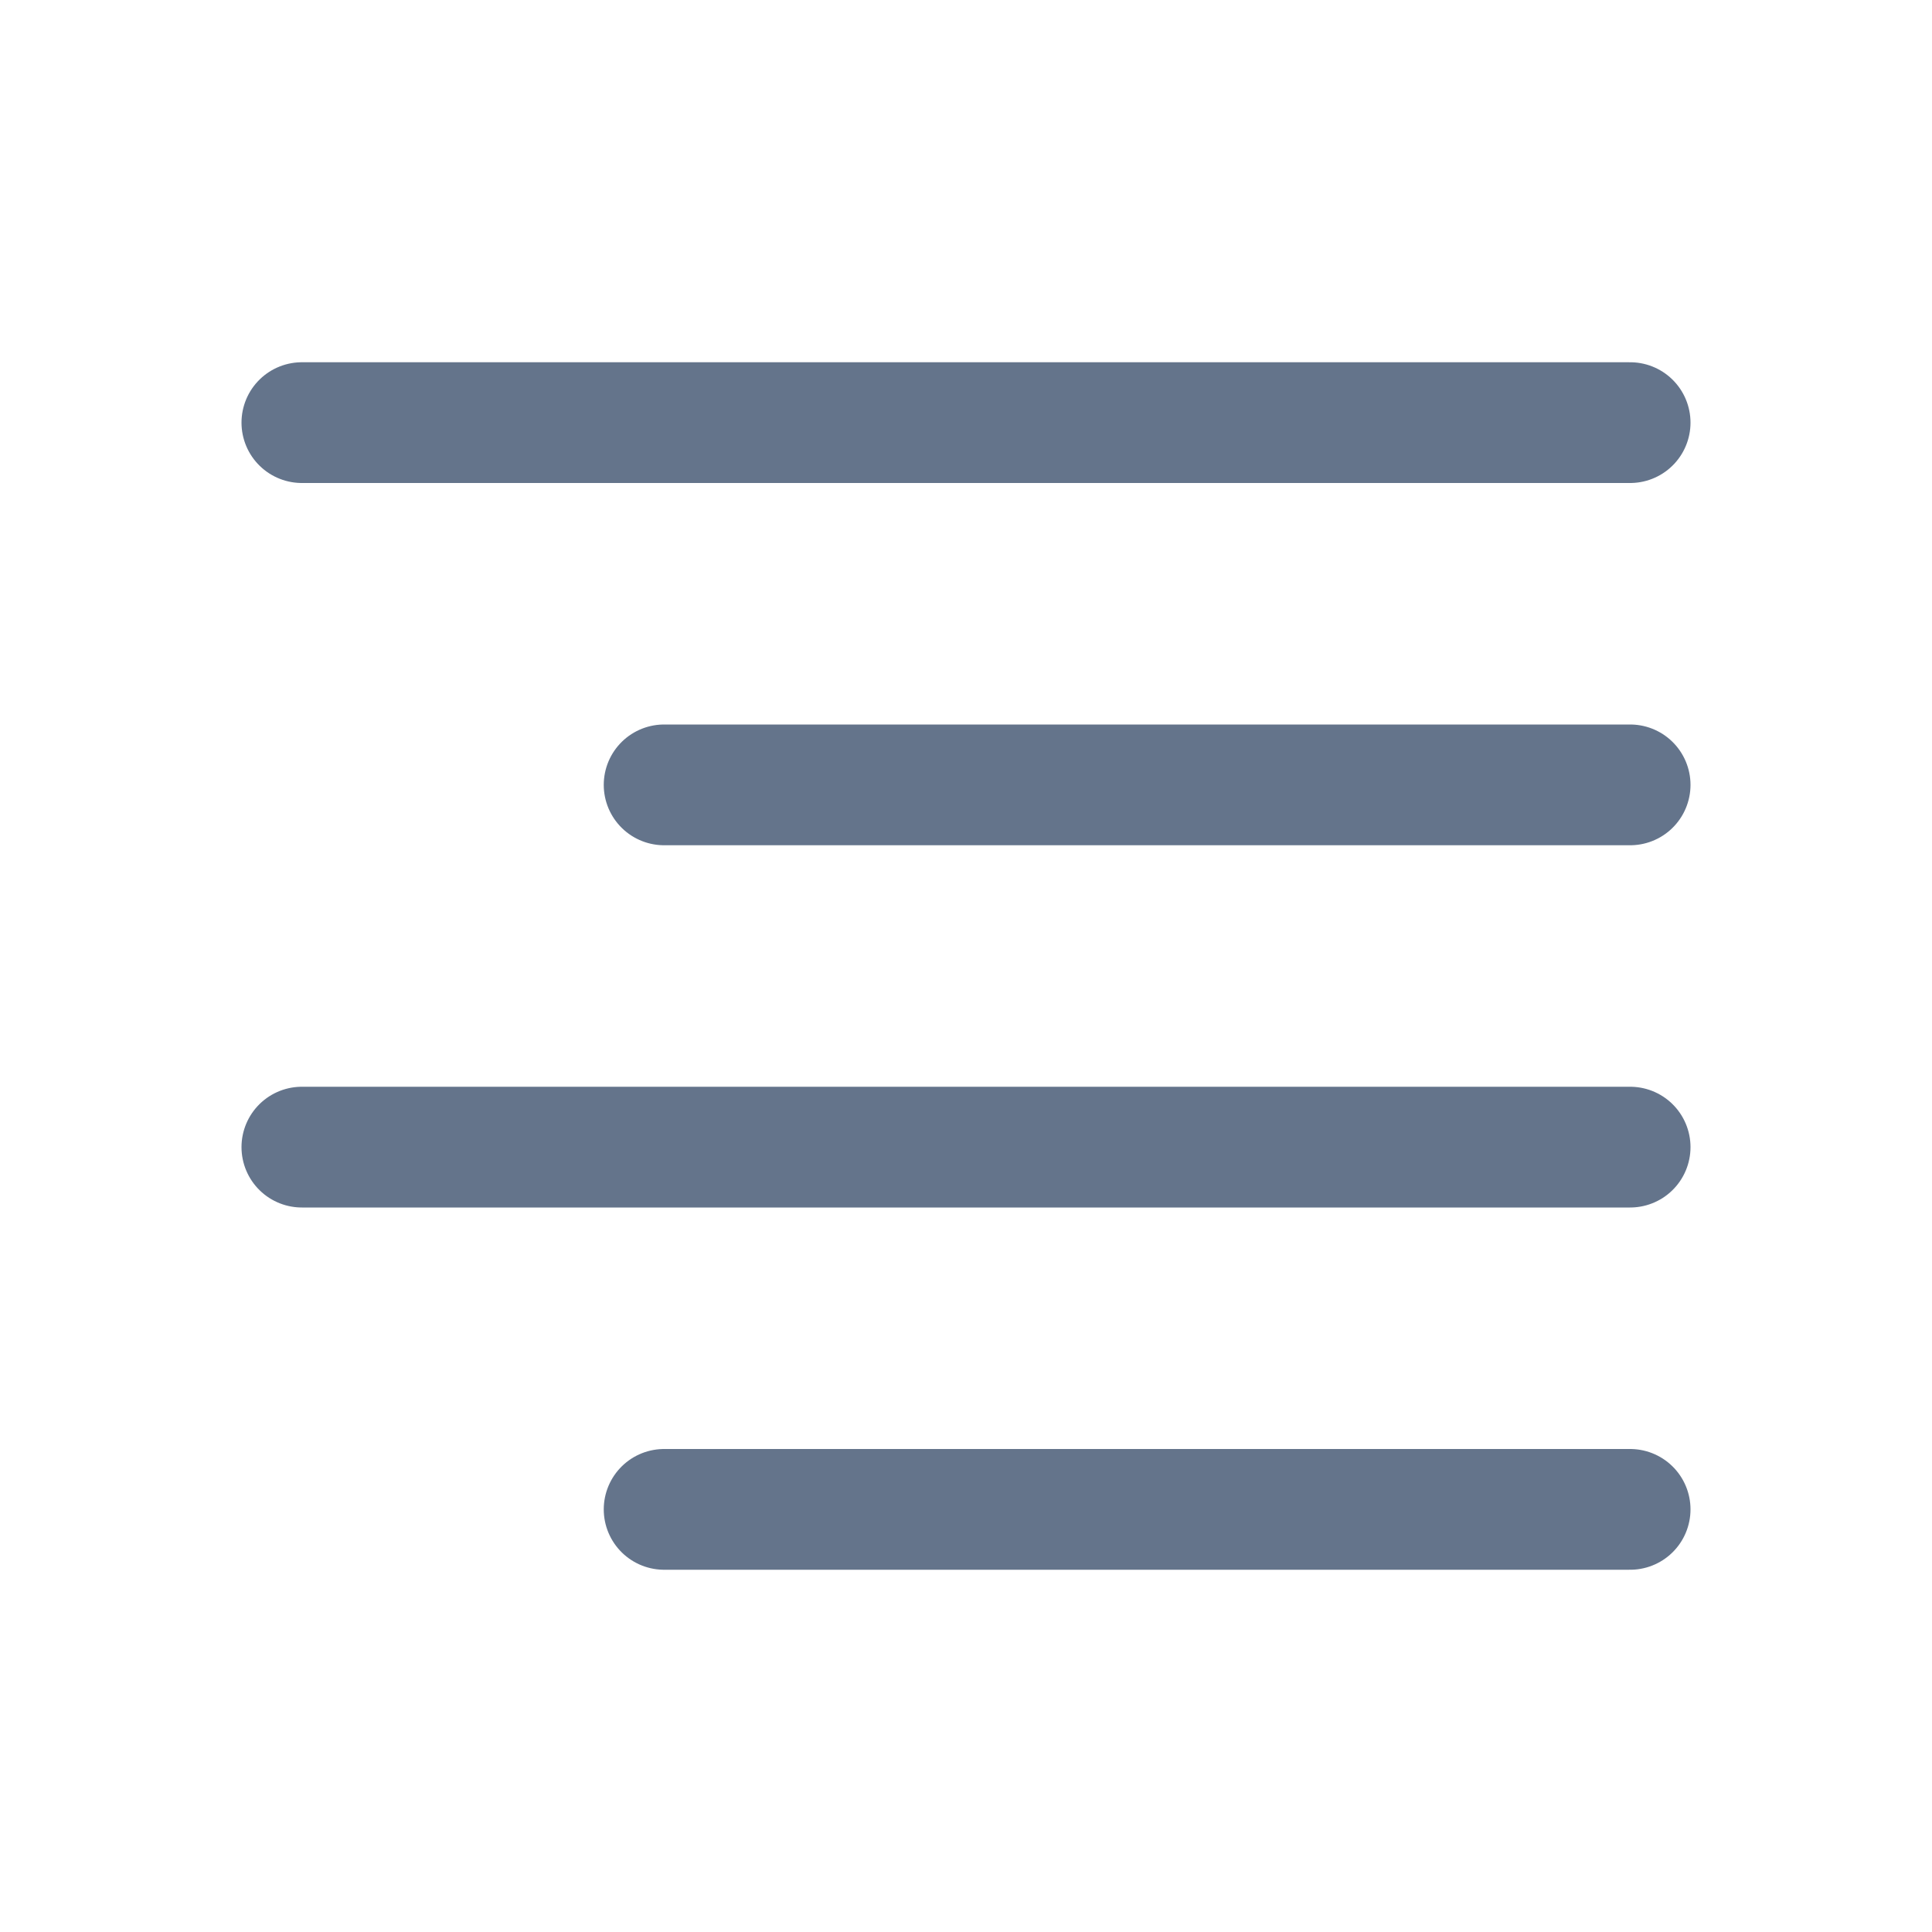
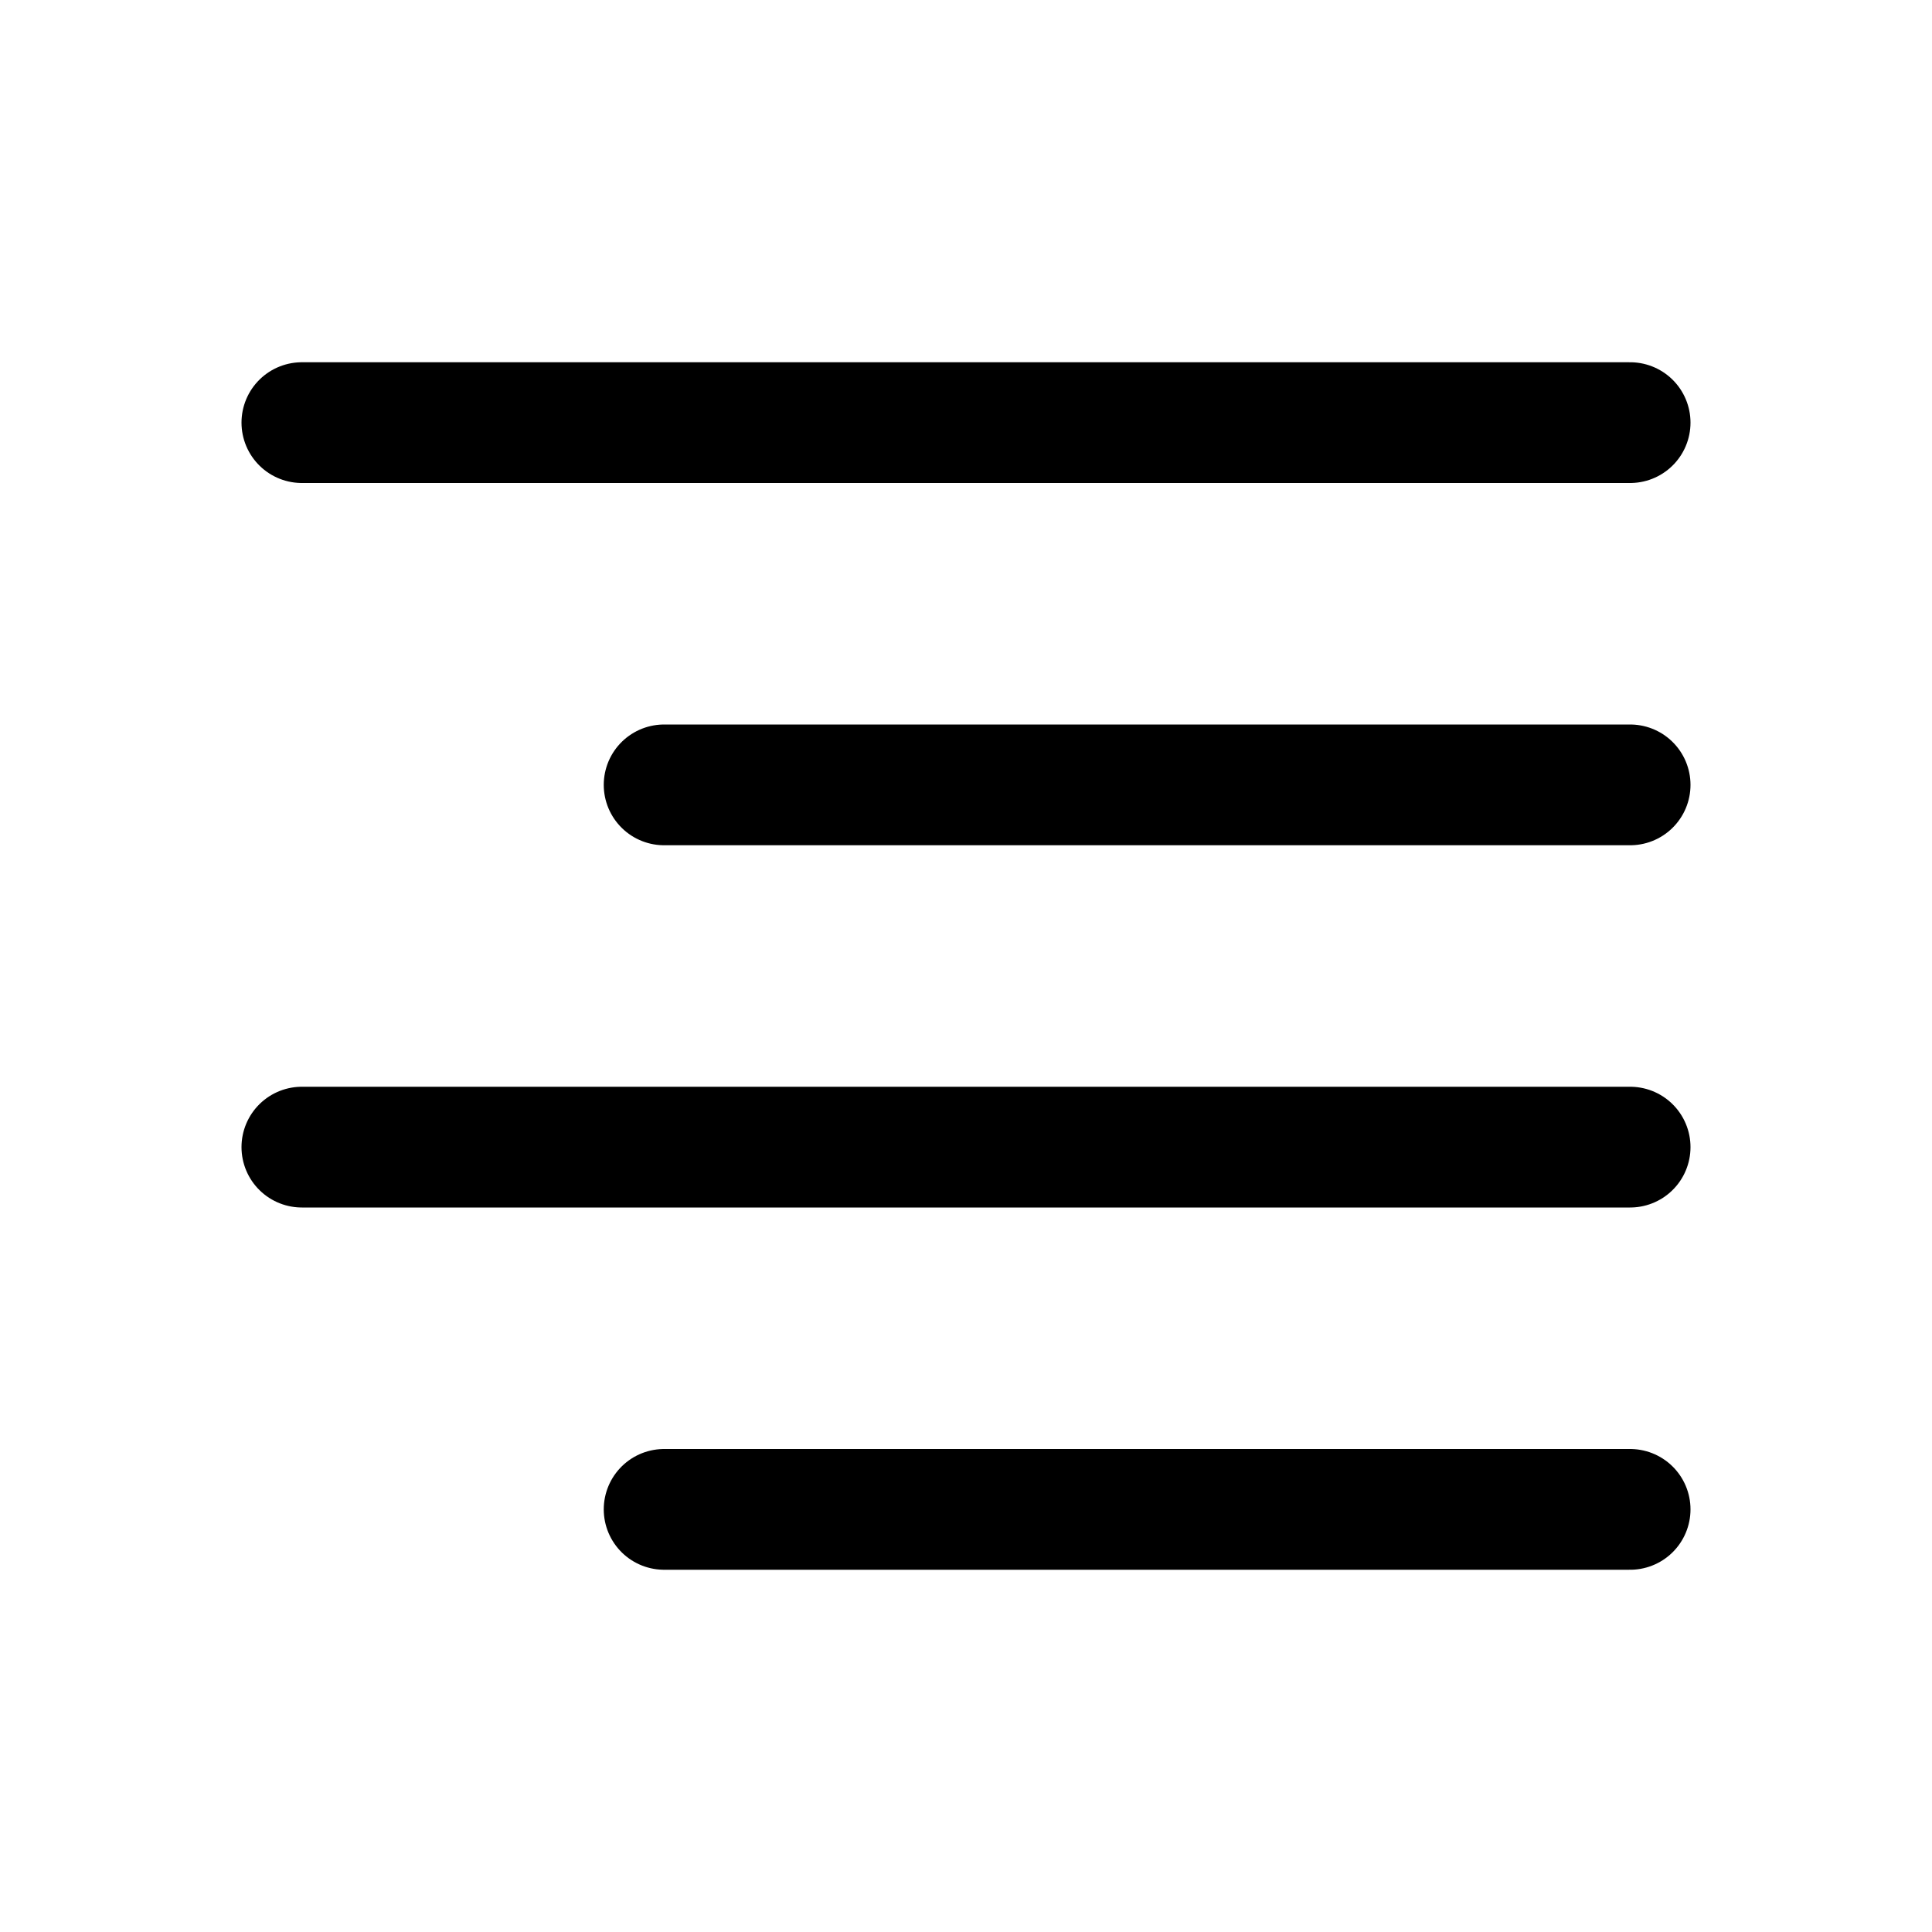
- <svg xmlns="http://www.w3.org/2000/svg" width="16" height="16" viewBox="0 0 16 16" fill="none">
-   <path d="M2.5 3.5H13.5" stroke="#64748B" stroke-linecap="round" stroke-linejoin="round" />
-   <path d="M5.5 6.5H13.5" stroke="#64748B" stroke-linecap="round" stroke-linejoin="round" />
-   <path d="M2.5 9.5H13.5" stroke="#64748B" stroke-linecap="round" stroke-linejoin="round" />
-   <path d="M5.5 12.5H13.5" stroke="#64748B" stroke-linecap="round" stroke-linejoin="round" />
+ <svg xmlns="http://www.w3.org/2000/svg" viewBox="0 0 16 16" fill="none">
+   <path d="M2.5 3.5H13.5" stroke="currentColor" stroke-linecap="round" stroke-linejoin="round" />
+   <path d="M5.5 6.5H13.5" stroke="currentColor" stroke-linecap="round" stroke-linejoin="round" />
+   <path d="M2.5 9.5H13.5" stroke="currentColor" stroke-linecap="round" stroke-linejoin="round" />
+   <path d="M5.5 12.5H13.5" stroke="currentColor" stroke-linecap="round" stroke-linejoin="round" />
</svg>
